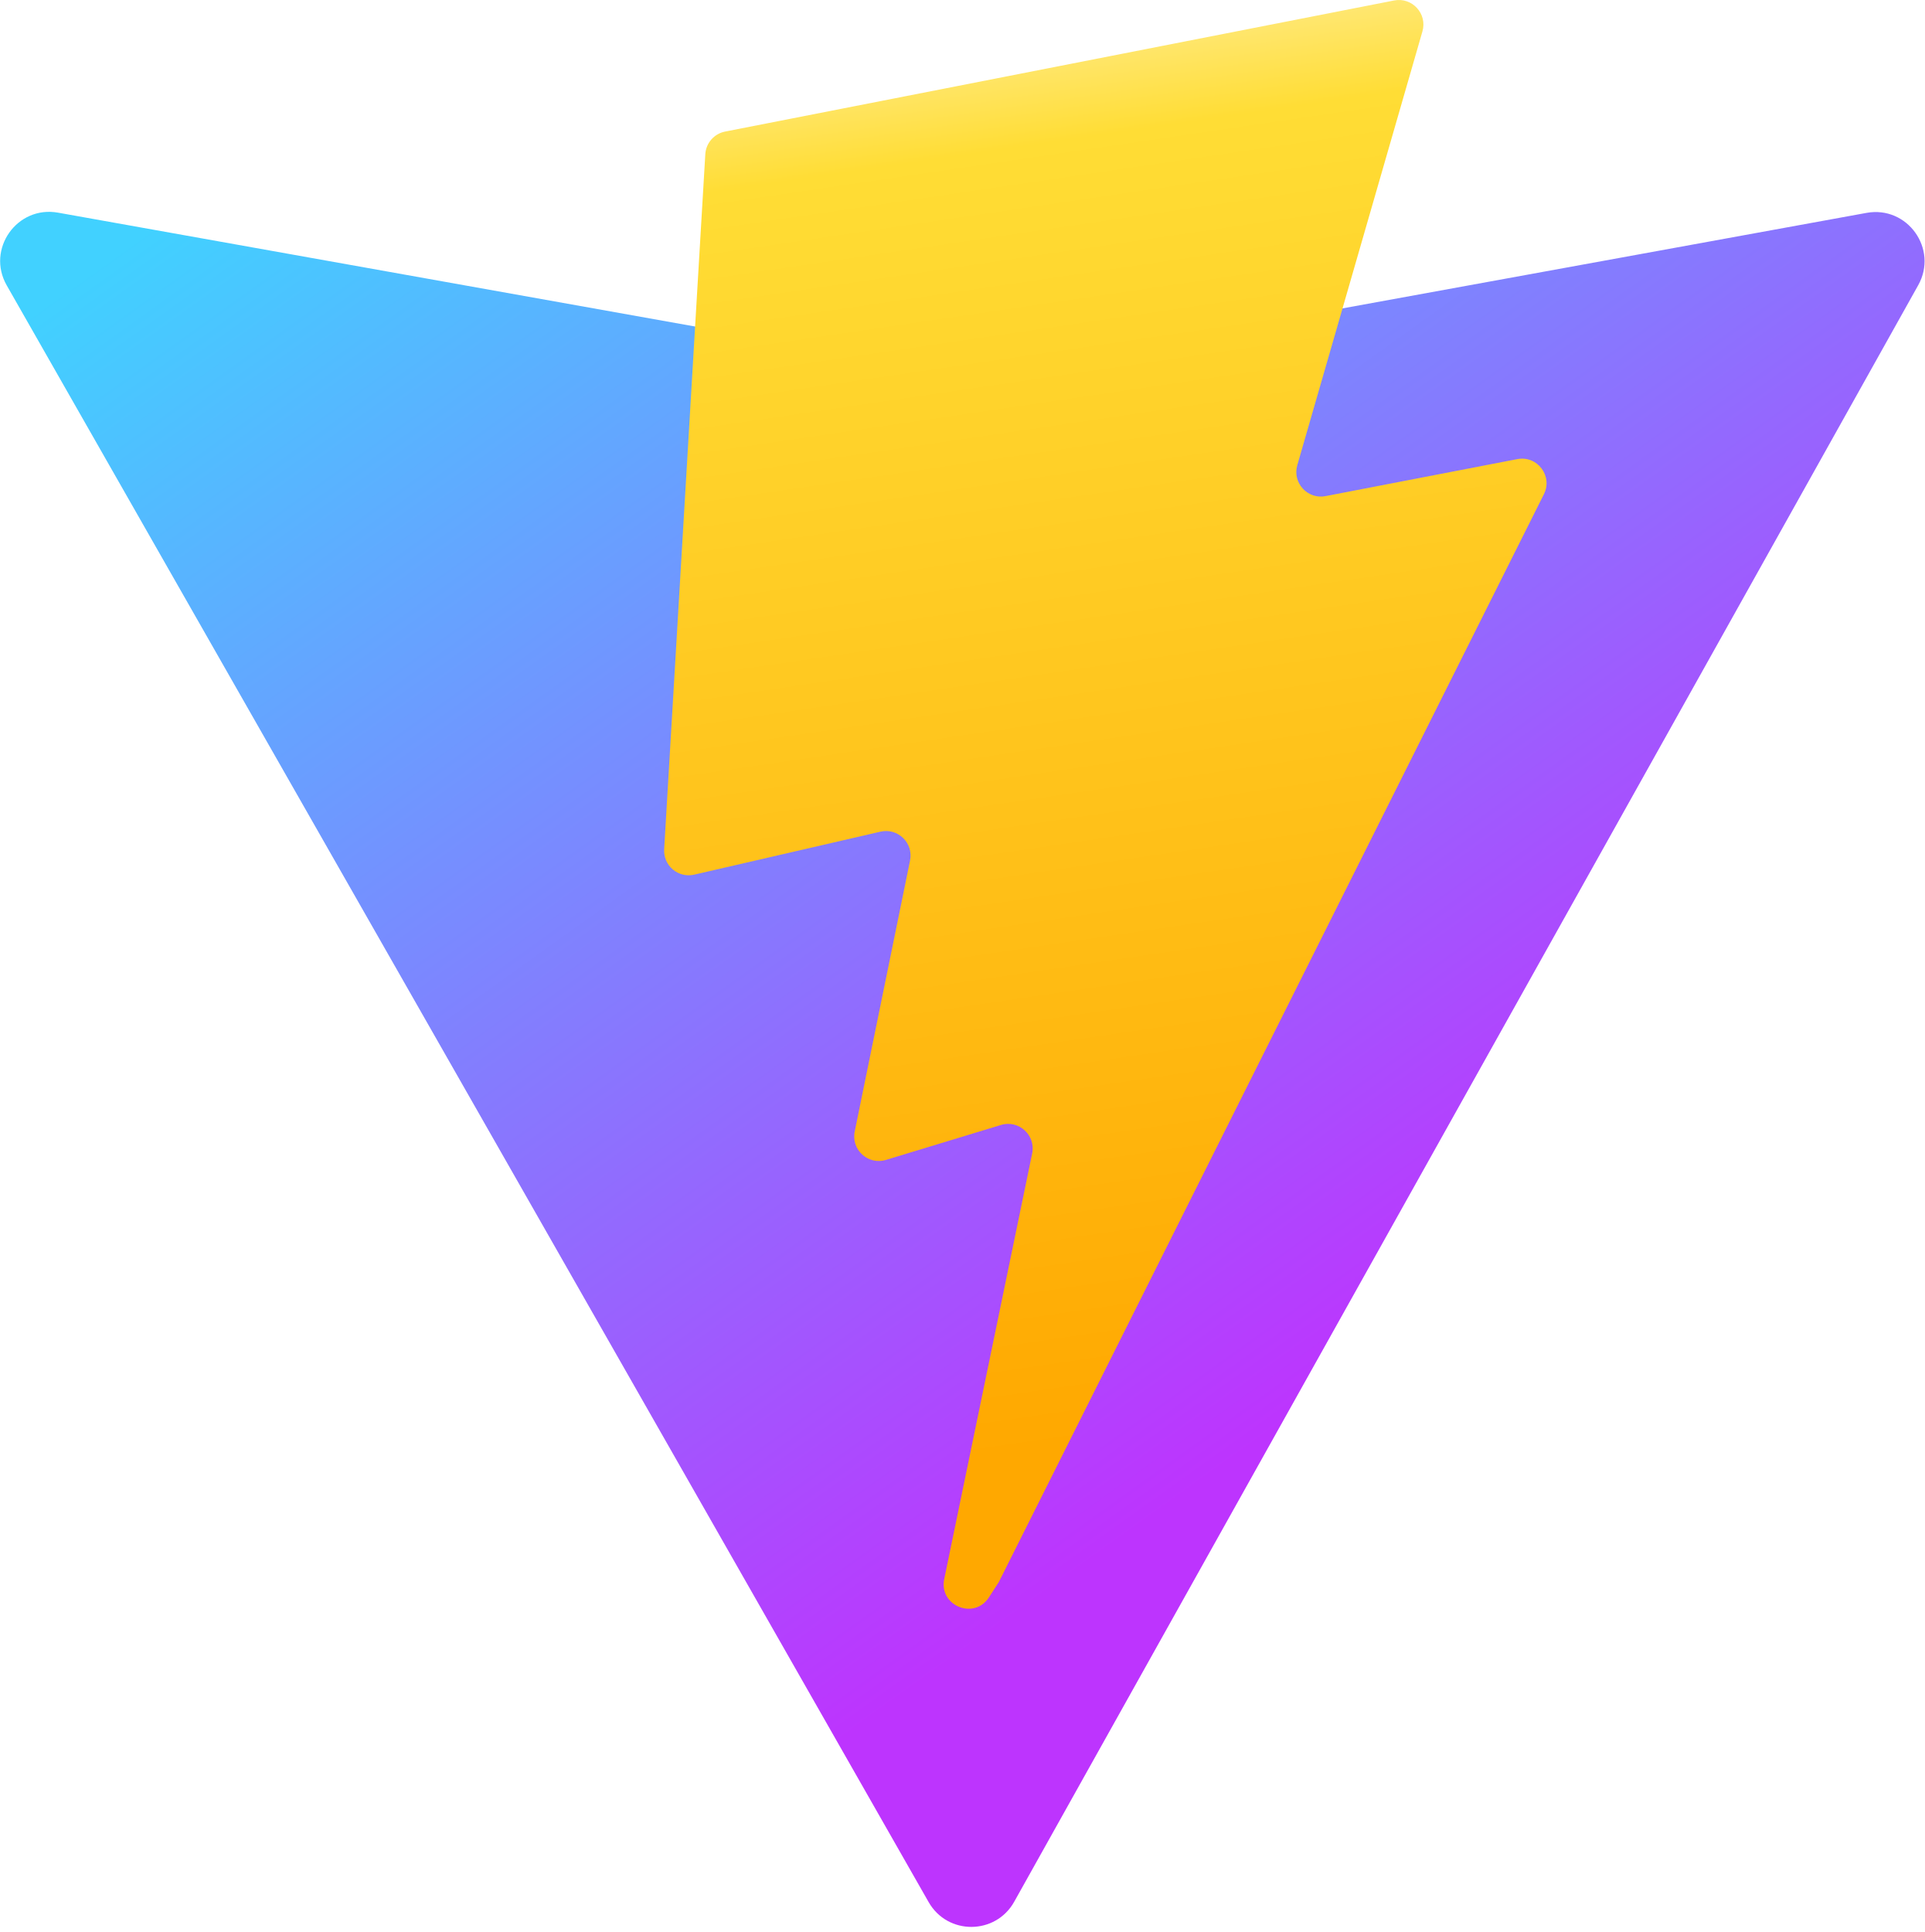
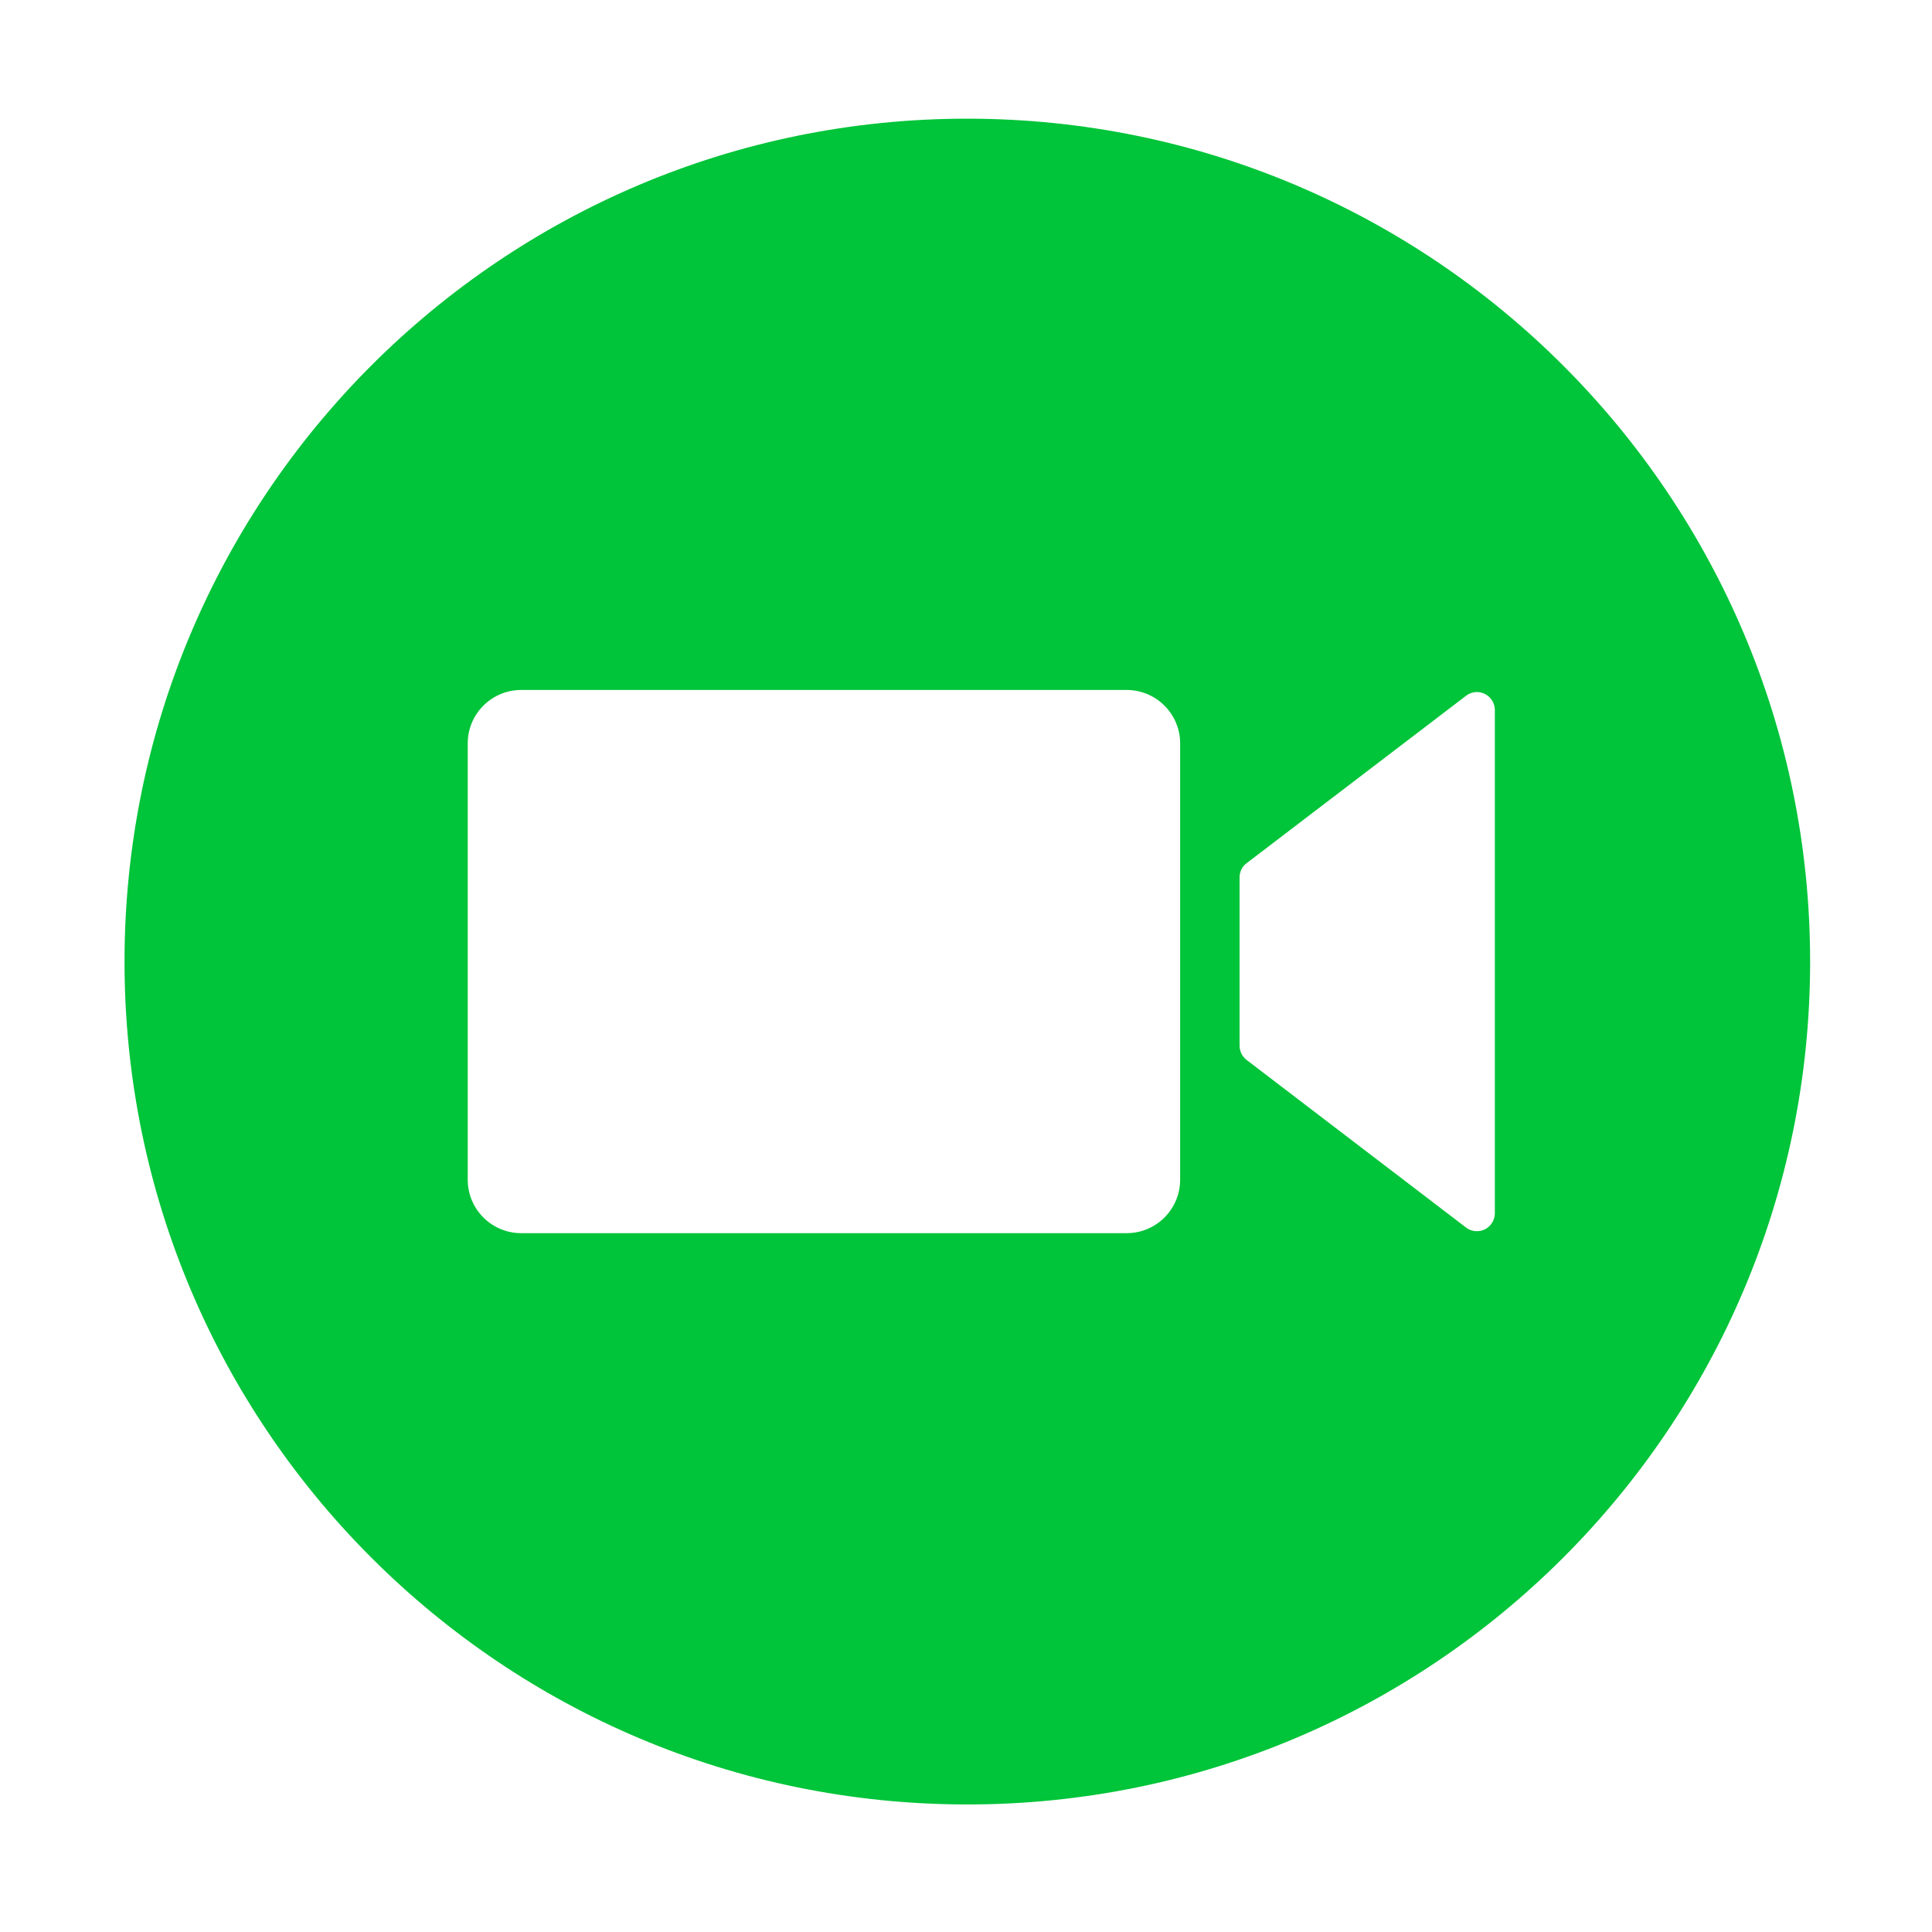
- <svg xmlns="http://www.w3.org/2000/svg" aria-hidden="true" role="img" class="iconify iconify--logos" width="31.88" height="32" preserveAspectRatio="xMidYMid meet" viewBox="0 0 256 257">
-   <defs>
-     <linearGradient id="IconifyId1813088fe1fbc01fb466" x1="-.828%" x2="57.636%" y1="7.652%" y2="78.411%">
-       <stop offset="0%" stop-color="#41D1FF" />
-       <stop offset="100%" stop-color="#BD34FE" />
-     </linearGradient>
-     <linearGradient id="IconifyId1813088fe1fbc01fb467" x1="43.376%" x2="50.316%" y1="2.242%" y2="89.03%">
-       <stop offset="0%" stop-color="#FFEA83" />
-       <stop offset="8.333%" stop-color="#FFDD35" />
-       <stop offset="100%" stop-color="#FFA800" />
-     </linearGradient>
-   </defs>
-   <path fill="url(#IconifyId1813088fe1fbc01fb466)" d="M255.153 37.938L134.897 252.976c-2.483 4.44-8.862 4.466-11.382.048L.875 37.958c-2.746-4.814 1.371-10.646 6.827-9.67l120.385 21.517a6.537 6.537 0 0 0 2.322-.004l117.867-21.483c5.438-.991 9.574 4.796 6.877 9.62Z" />
-   <path fill="url(#IconifyId1813088fe1fbc01fb467)" d="M185.432.063L96.44 17.501a3.268 3.268 0 0 0-2.634 3.014l-5.474 92.456a3.268 3.268 0 0 0 3.997 3.378l24.777-5.718c2.318-.535 4.413 1.507 3.936 3.838l-7.361 36.047c-.495 2.426 1.782 4.5 4.151 3.78l15.304-4.649c2.372-.72 4.652 1.36 4.15 3.788l-11.698 56.621c-.732 3.542 3.979 5.473 5.943 2.437l1.313-2.028l72.516-144.72c1.215-2.423-.88-5.186-3.54-4.672l-25.505 4.922c-2.396.462-4.435-1.77-3.759-4.114l16.646-57.705c.677-2.35-1.37-4.583-3.769-4.113Z" />
+ <svg xmlns="http://www.w3.org/2000/svg" t="1755583594855" class="icon" viewBox="0 0 1024 1024" version="1.1" p-id="5834" width="200" height="200">
+   <path d="M512.6 62.9C265.9 62.9 66 262.9 66 509.7s200 446.7 446.7 446.7 446.7-200 446.7-446.7-200-446.8-446.8-446.8z m112.9 562.4c0 15.6-12.7 28.3-28.3 28.3h-321c-7.5 0-14.7-3-20-8.3-5.3-5.3-8.3-12.5-8.3-20V394c0-15.6 12.7-28.3 28.3-28.3h321c7.5 0 14.7 3 20 8.3 5.3 5.3 8.3 12.5 8.3 20v231.3z m166.8 17.8c0 3.5-2 6.7-5.1 8.4-3.1 1.6-6.9 1.4-9.8-0.6L661 562c-2.5-1.8-4-4.7-4-7.7V465c0-3.1 1.5-6 4-7.7l116.4-88.8c2.9-2 6.6-2.3 9.8-0.6 3.1 1.6 5.1 4.9 5.1 8.4v266.8z" fill="#00C439" p-id="5835" />
</svg>
